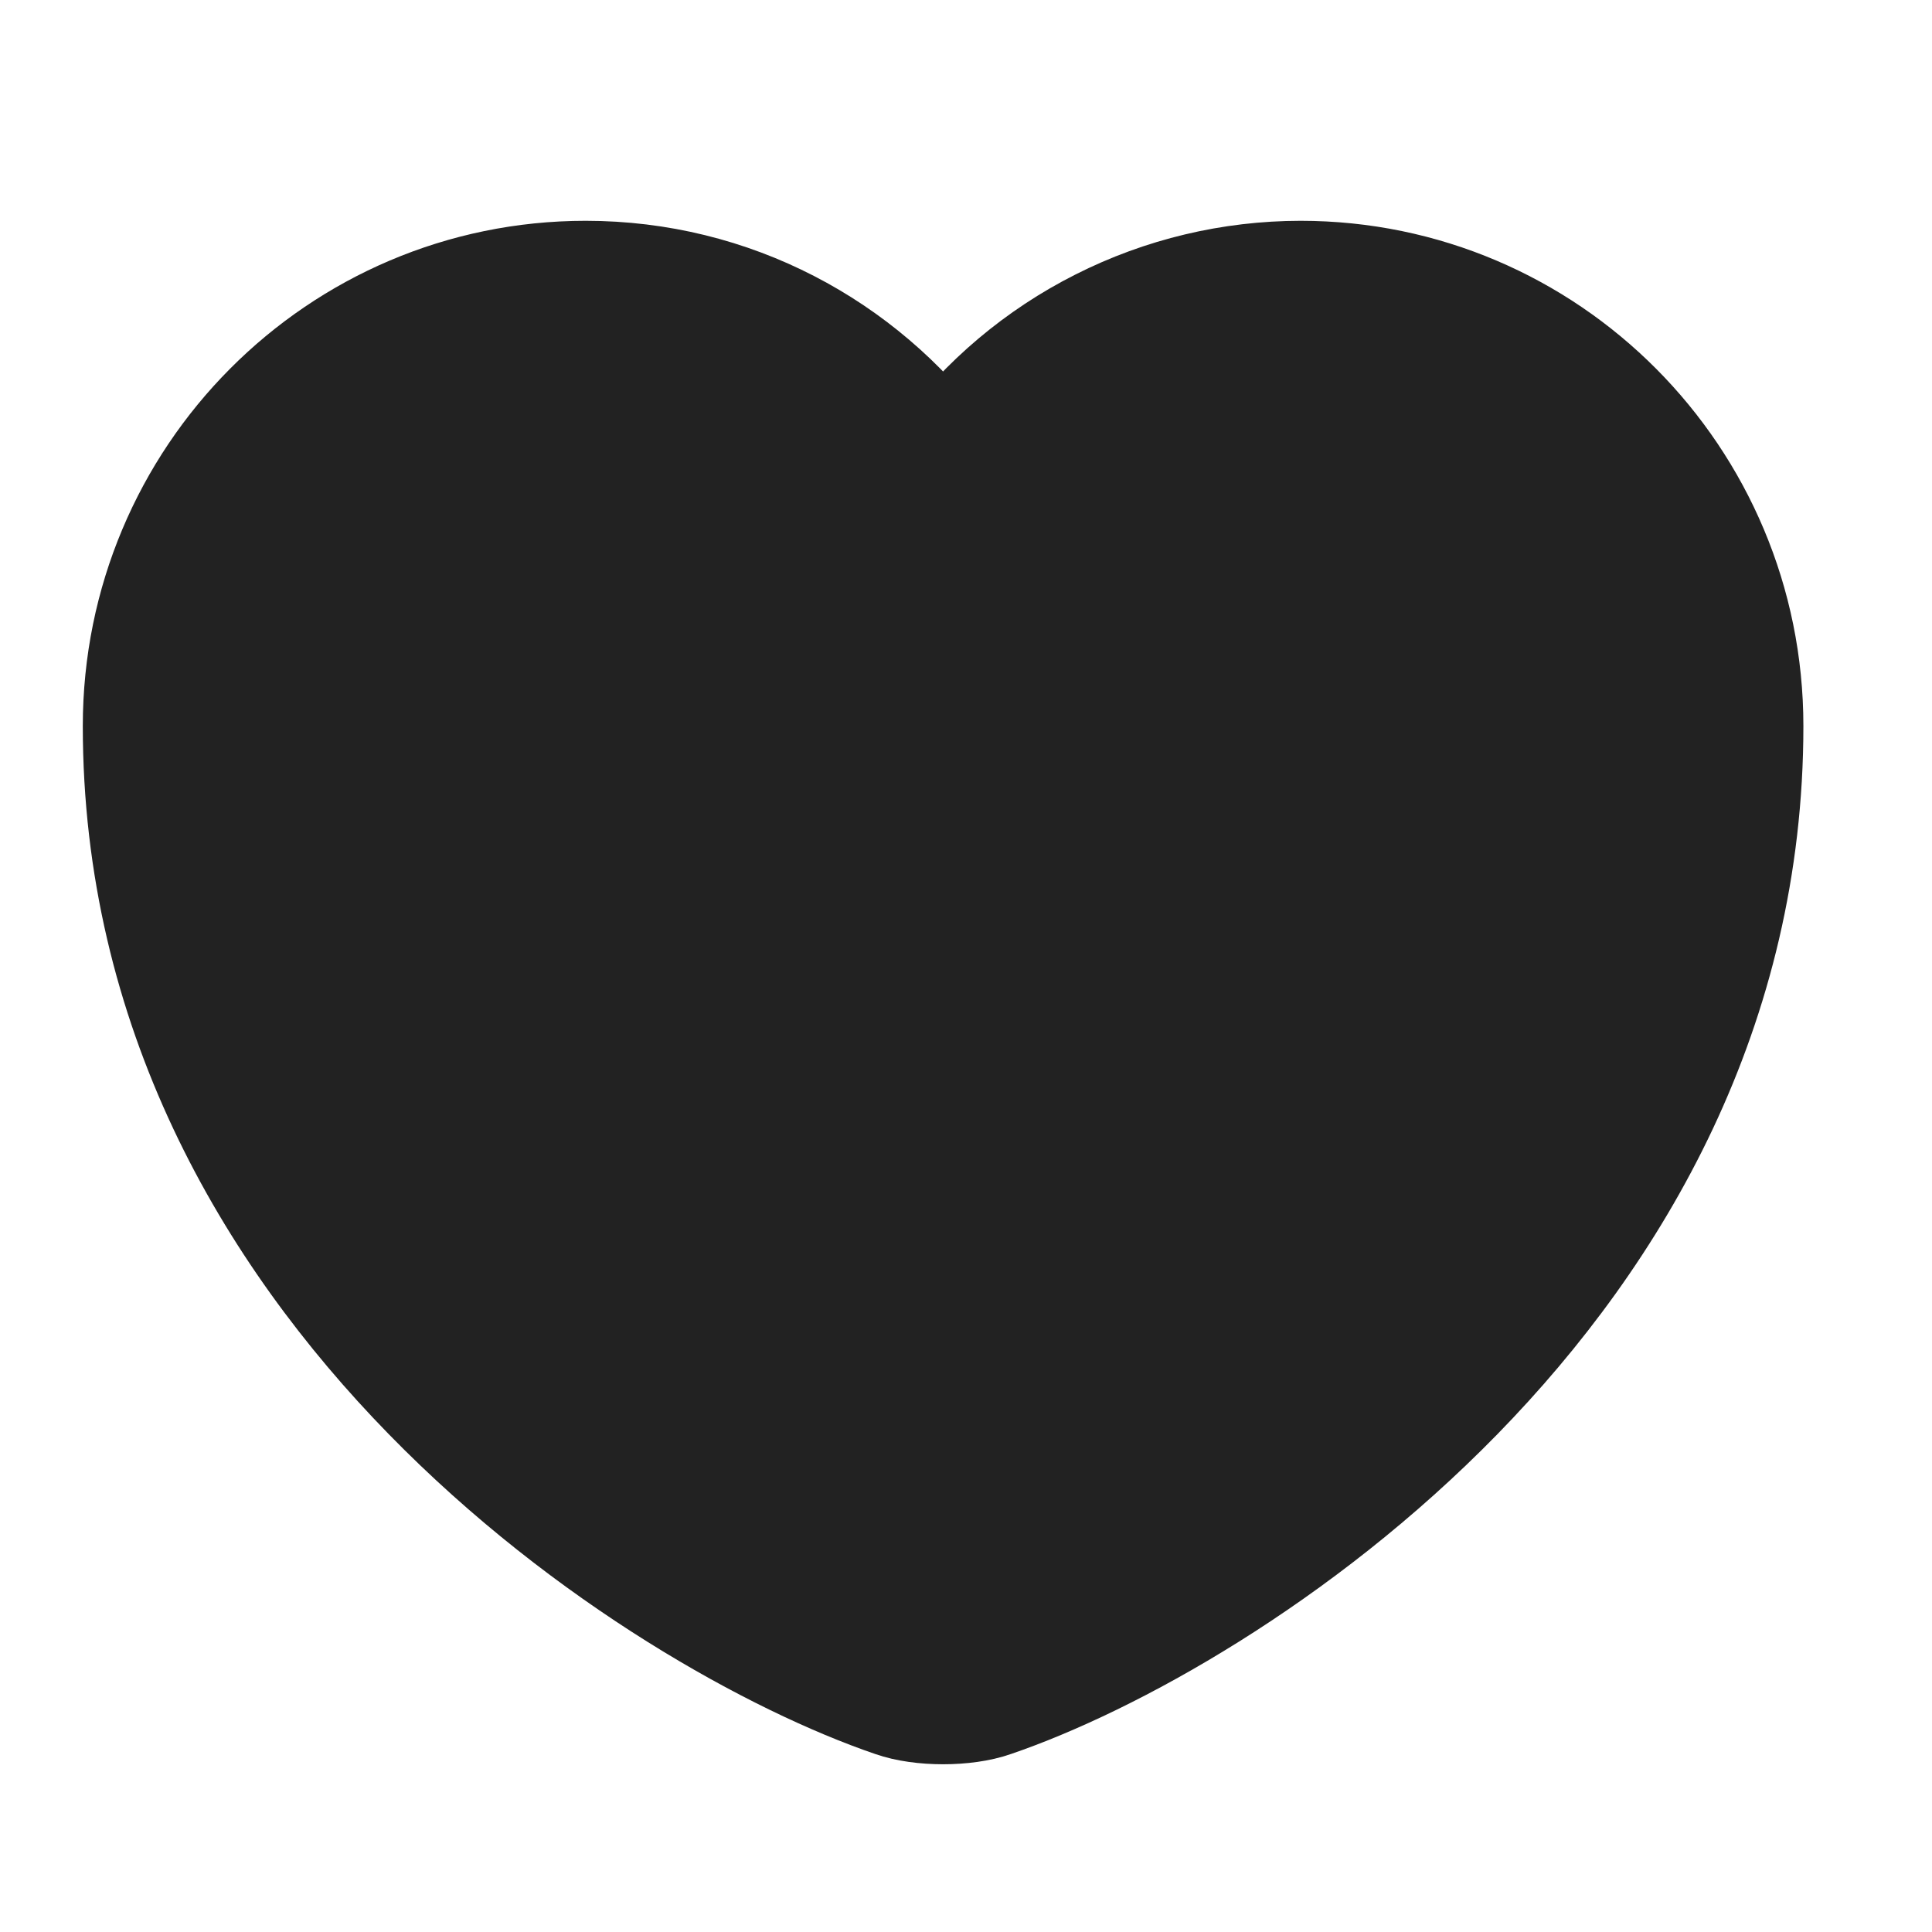
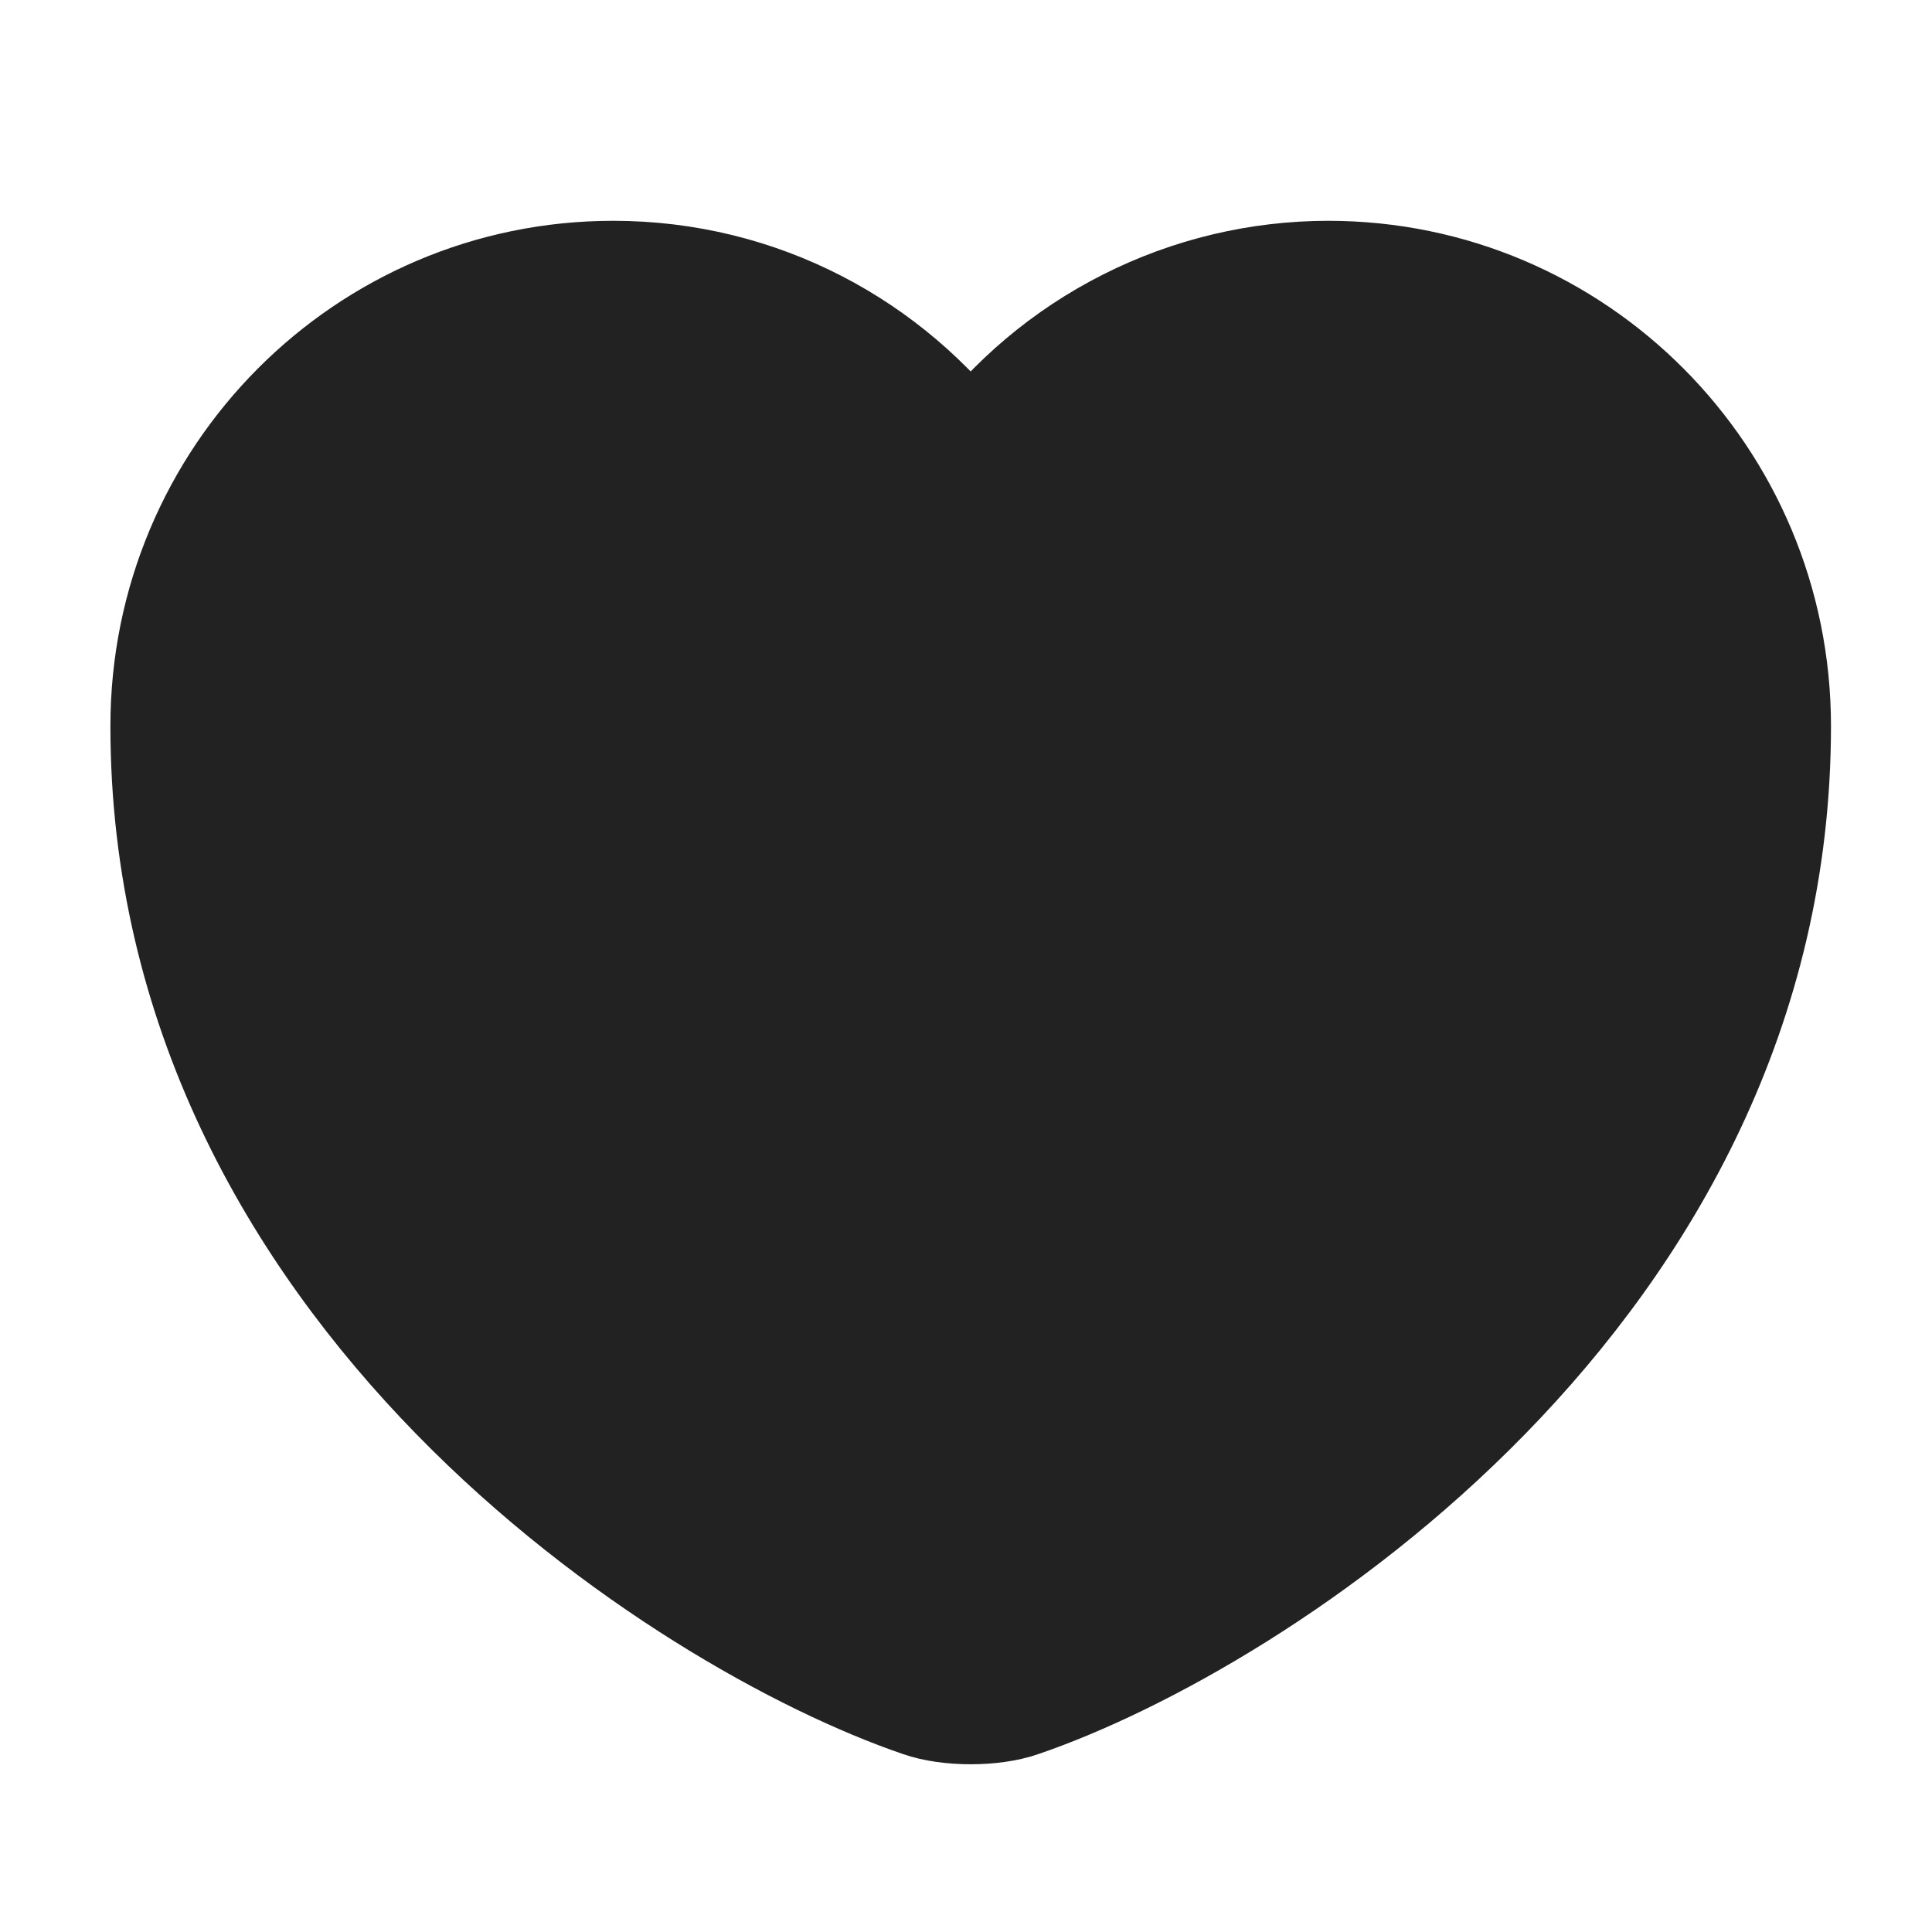
<svg xmlns="http://www.w3.org/2000/svg" width="35" height="35" viewBox="0 0 35 35" fill="none">
-   <path d="M17.989 30.83C17.493 31.005 16.677 31.005 16.181 30.83C11.951 29.386 2.5 23.363 2.5 13.153C2.5 8.646 6.132 5 10.609 5C13.264 5 15.612 6.283 17.085 8.267C17.834 7.255 18.81 6.432 19.935 5.865C21.059 5.297 22.301 5.001 23.561 5C28.038 5 31.67 8.646 31.67 13.153C31.67 23.363 22.219 29.386 17.989 30.83Z" fill="#222222" stroke="#222222" stroke-width="2" stroke-linecap="round" stroke-linejoin="round" />
+   <path d="M18.489 30.83C17.993 31.005 17.177 31.005 16.681 30.83C12.451 29.386 3 23.363 3 13.153C3 8.646 6.632 5 11.109 5C13.764 5 16.112 6.283 17.585 8.267C18.334 7.255 19.31 6.432 20.435 5.865C21.559 5.297 22.801 5.001 24.061 5C28.538 5 32.17 8.646 32.17 13.153C32.17 23.363 22.719 29.386 18.489 30.83Z" fill="#222222" stroke="#222222" stroke-width="2" stroke-linecap="round" stroke-linejoin="round" />
</svg>
